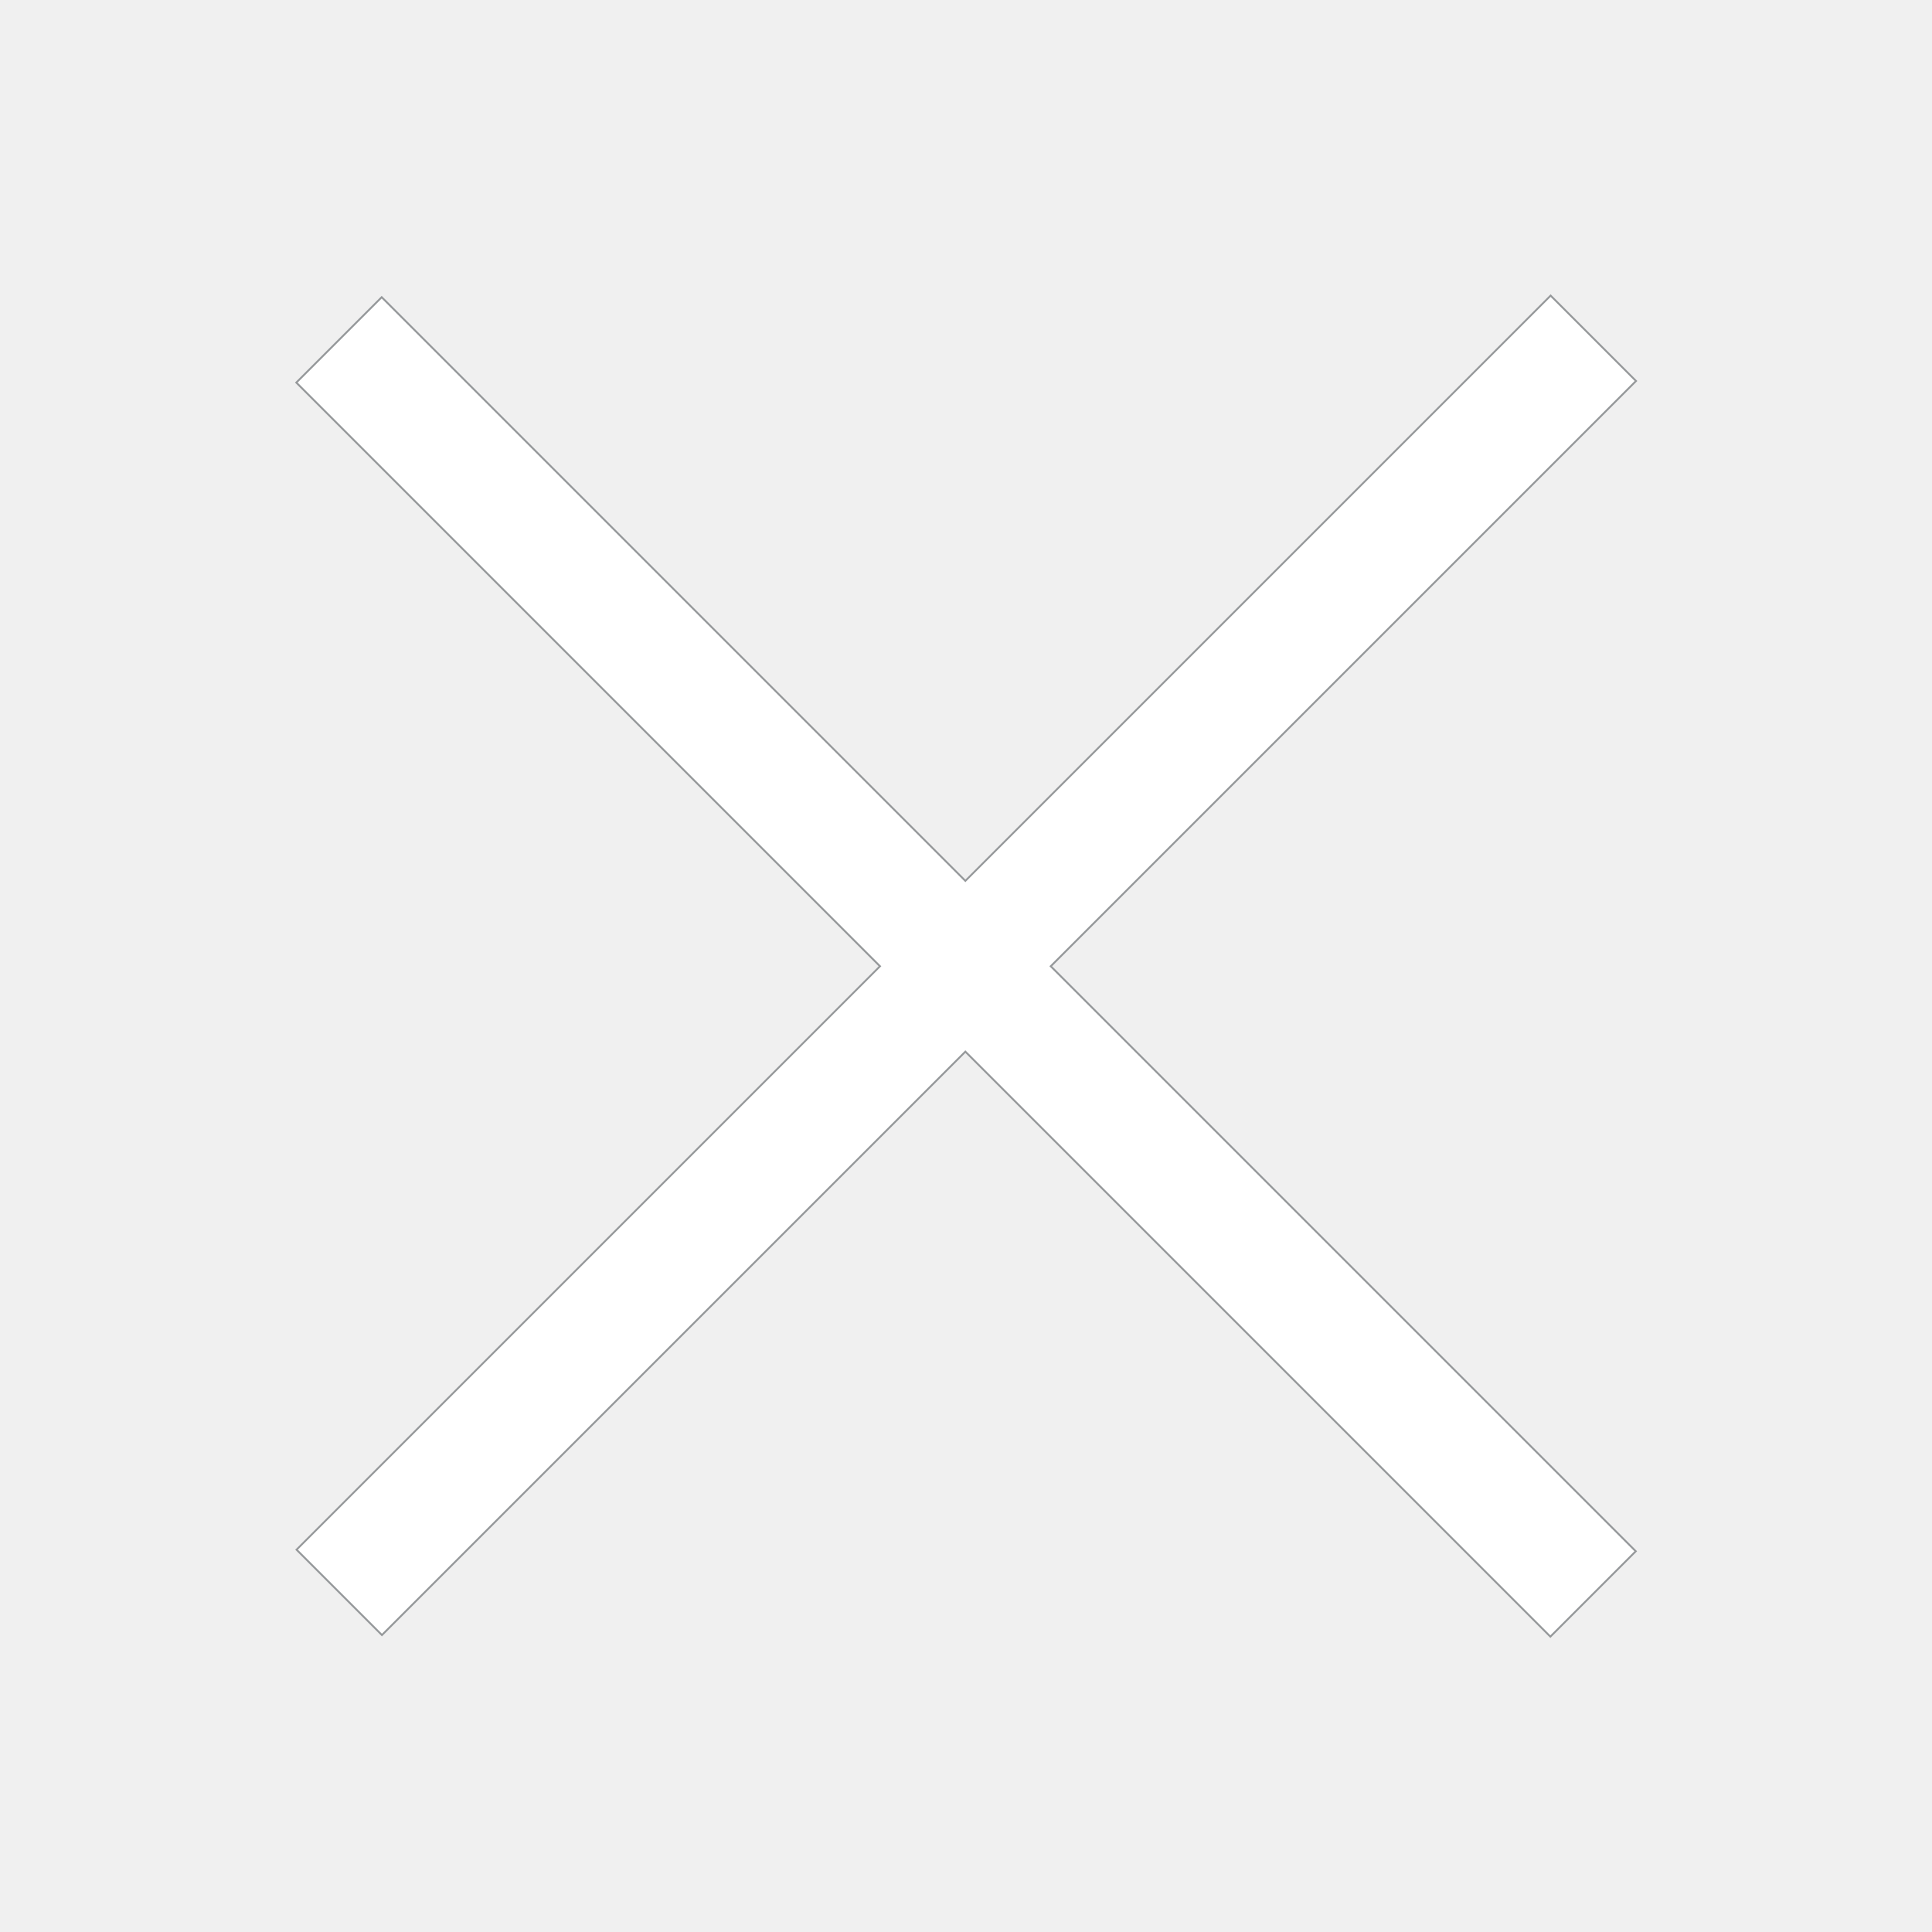
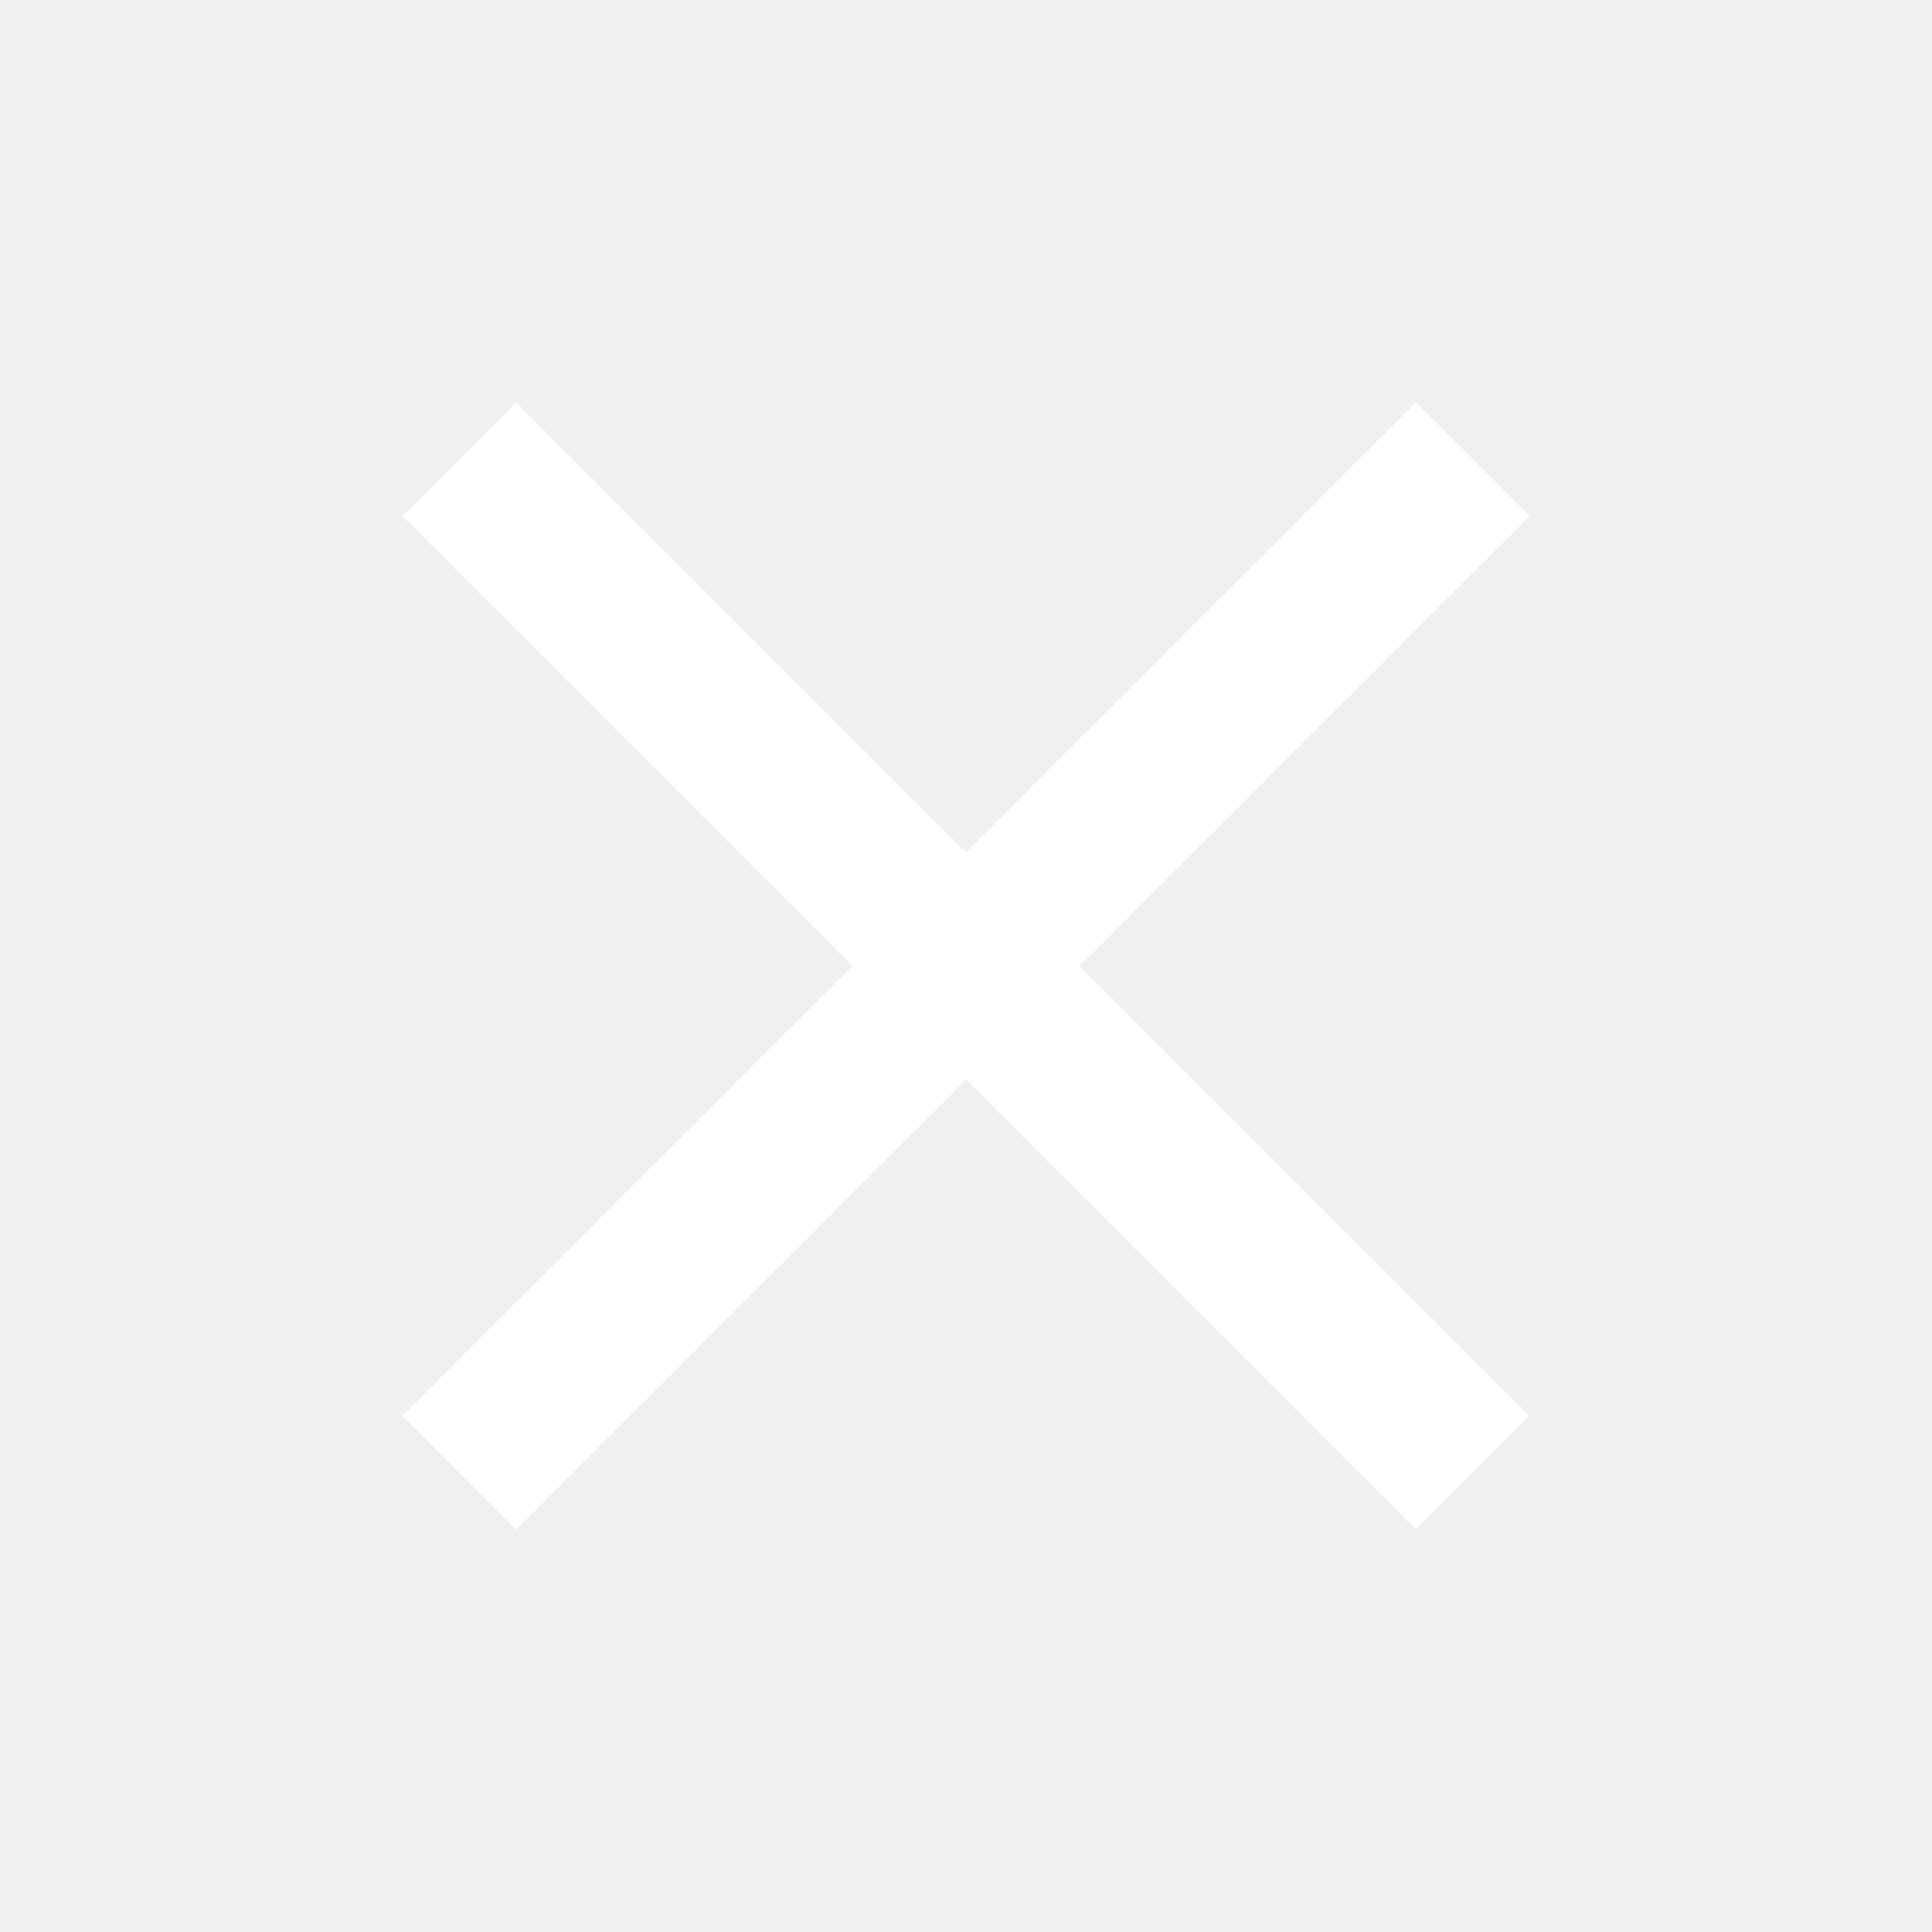
- <svg xmlns="http://www.w3.org/2000/svg" viewBox="2459 169 1024 1024">
-   <defs>
-     <style>.a{clip-path:url(#b);}.b{fill:#fff;stroke:#95989a;}</style>
-     <clipPath id="b">
-       <rect x="2459" y="169" width="1024" height="1024" />
-     </clipPath>
-   </defs>
-   <g id="a" class="a">
-     <path class="b" d="M-2077.646,258.576l-309.23,309.23-45.255-45.255,309.23-309.23L-2432.26-96.038l45.255-45.255,309.359,309.359,310.2-310.2,45.255,45.255-310.2,310.2,310.067,310.067-45.255,45.255Z" transform="translate(5048.309 467.809)" />
-   </g>
+ <svg xmlns="http://www.w3.org/2000/svg" fill="#FFFFFF" height="48" viewBox="0 0 24 24" width="48">
+   <path d="M19 6.41L17.59 5 12 10.59 6.41 5 5 6.41 10.59 12 5 17.59 6.41 19 12 13.41 17.59 19 19 17.59 13.41 12z" />
+   <path d="M0 0h24v24H0z" fill="none" />
</svg>
